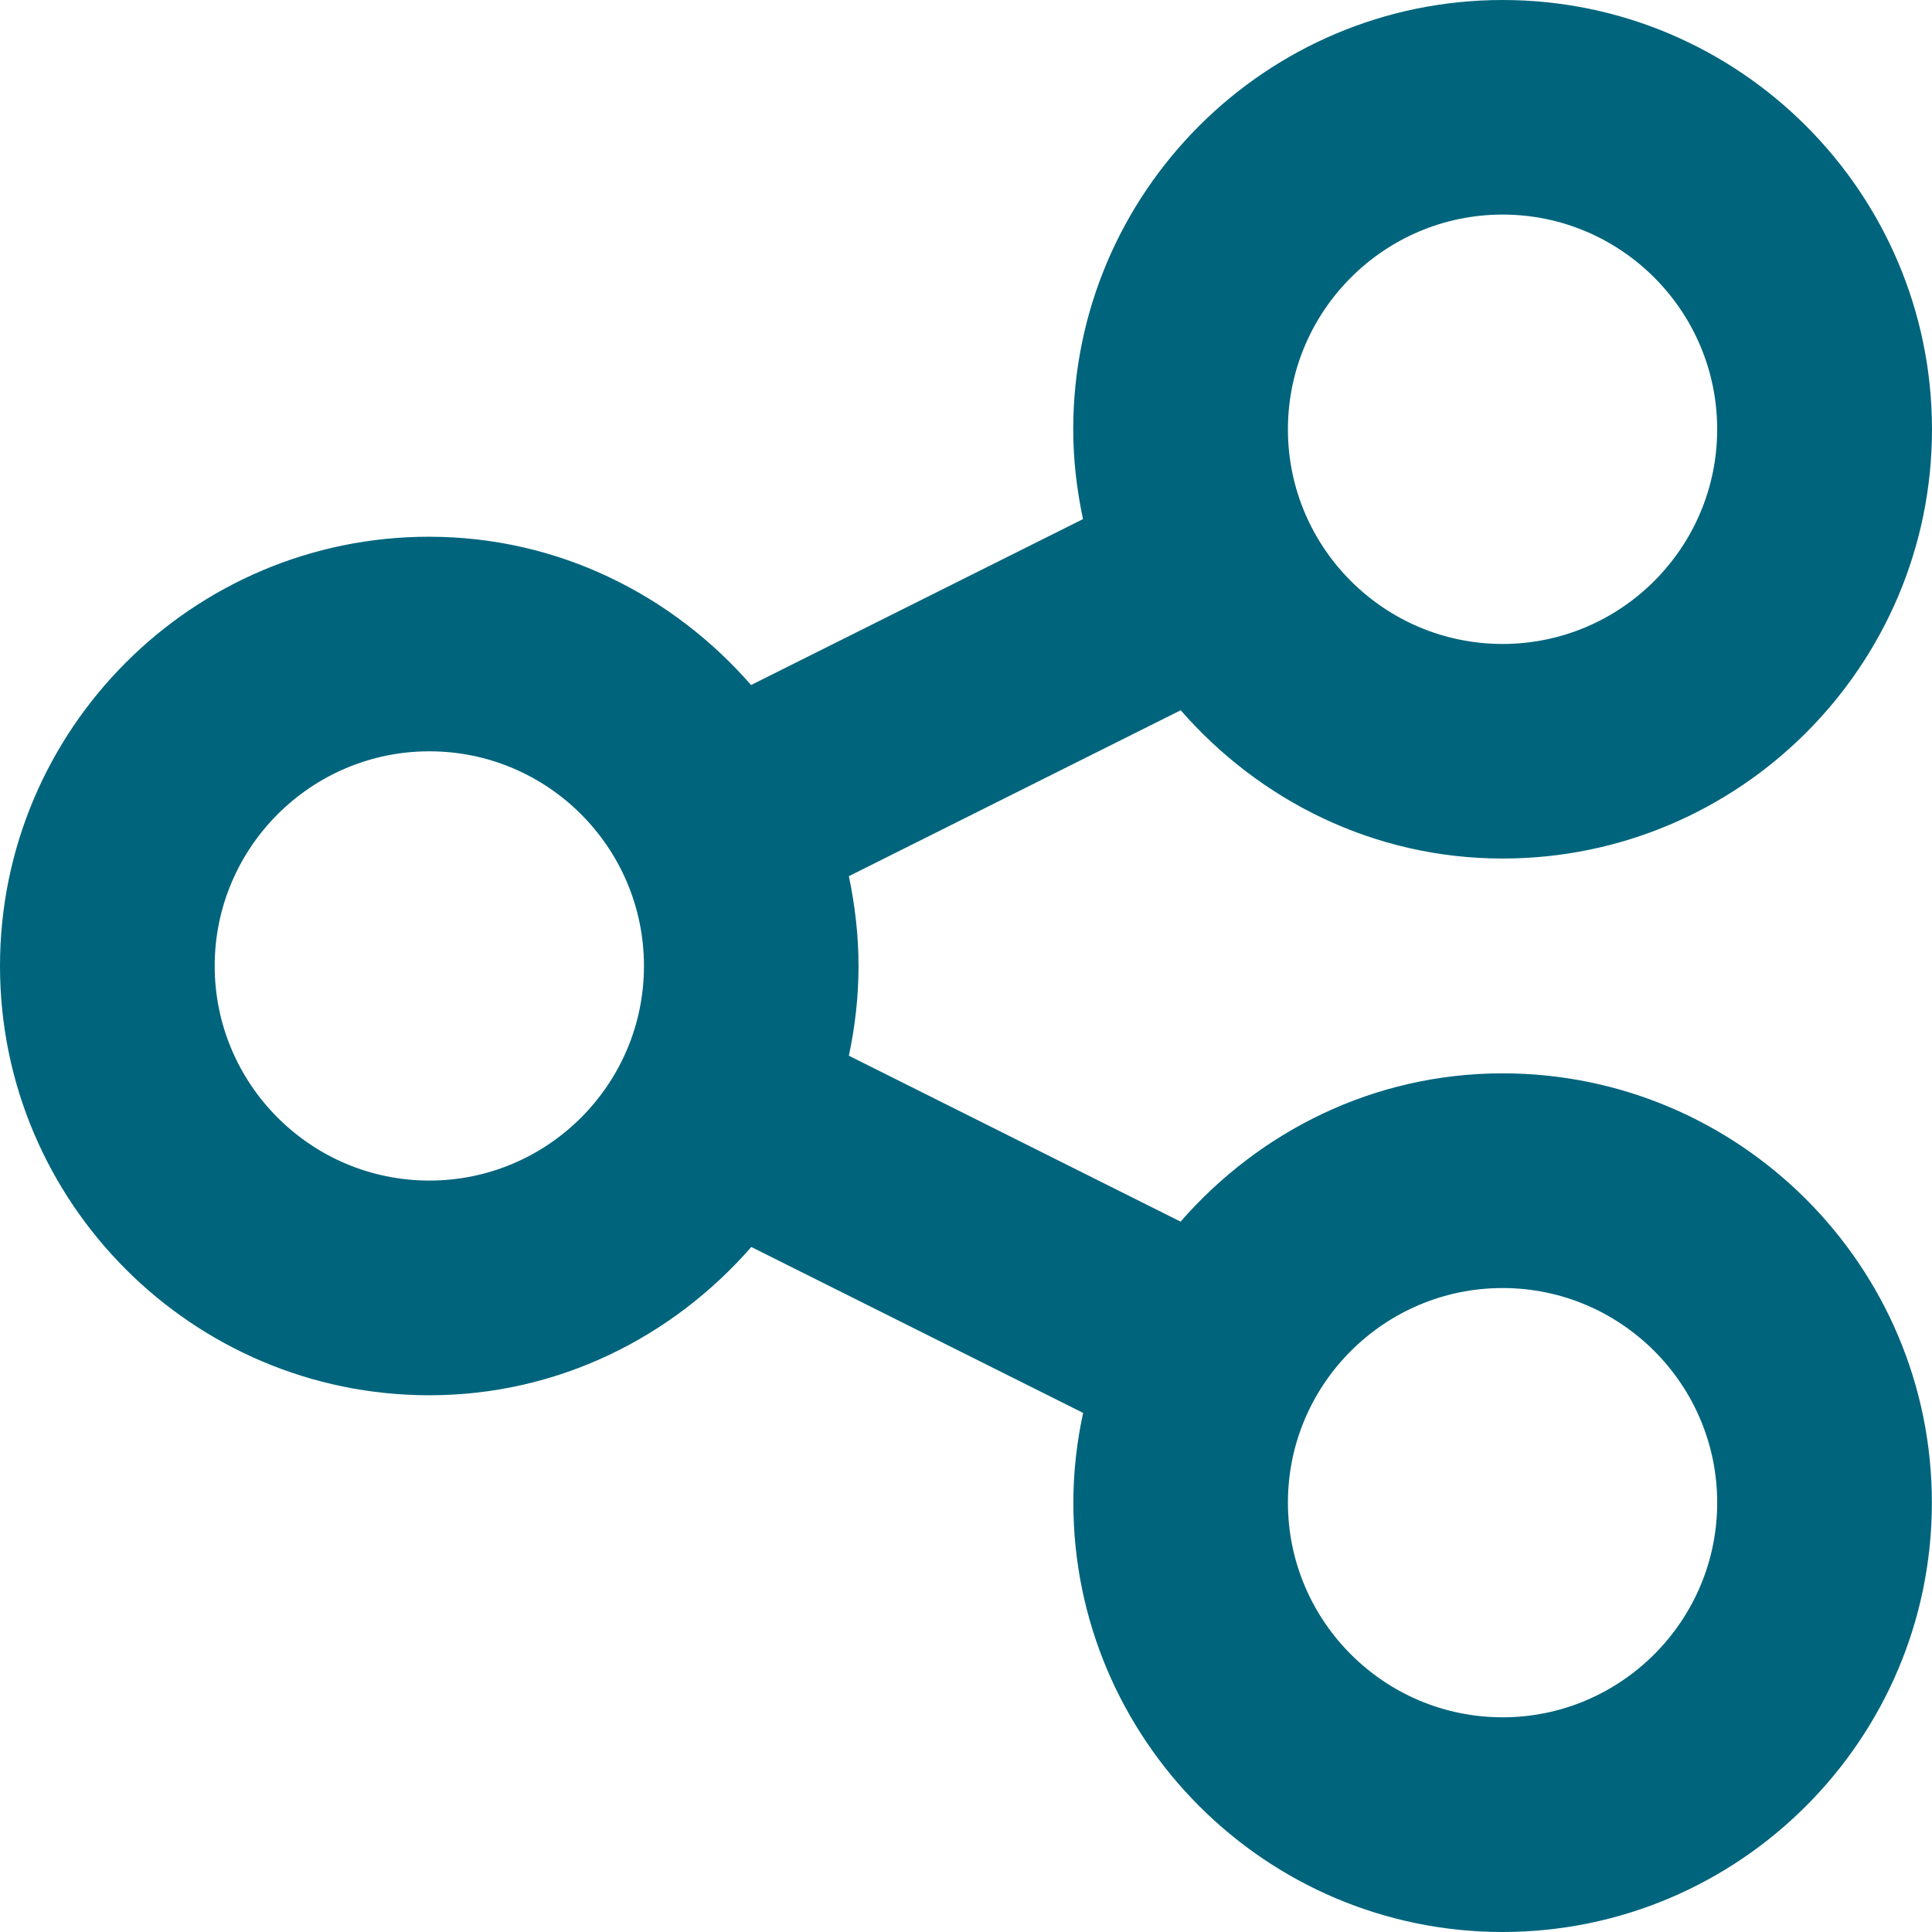
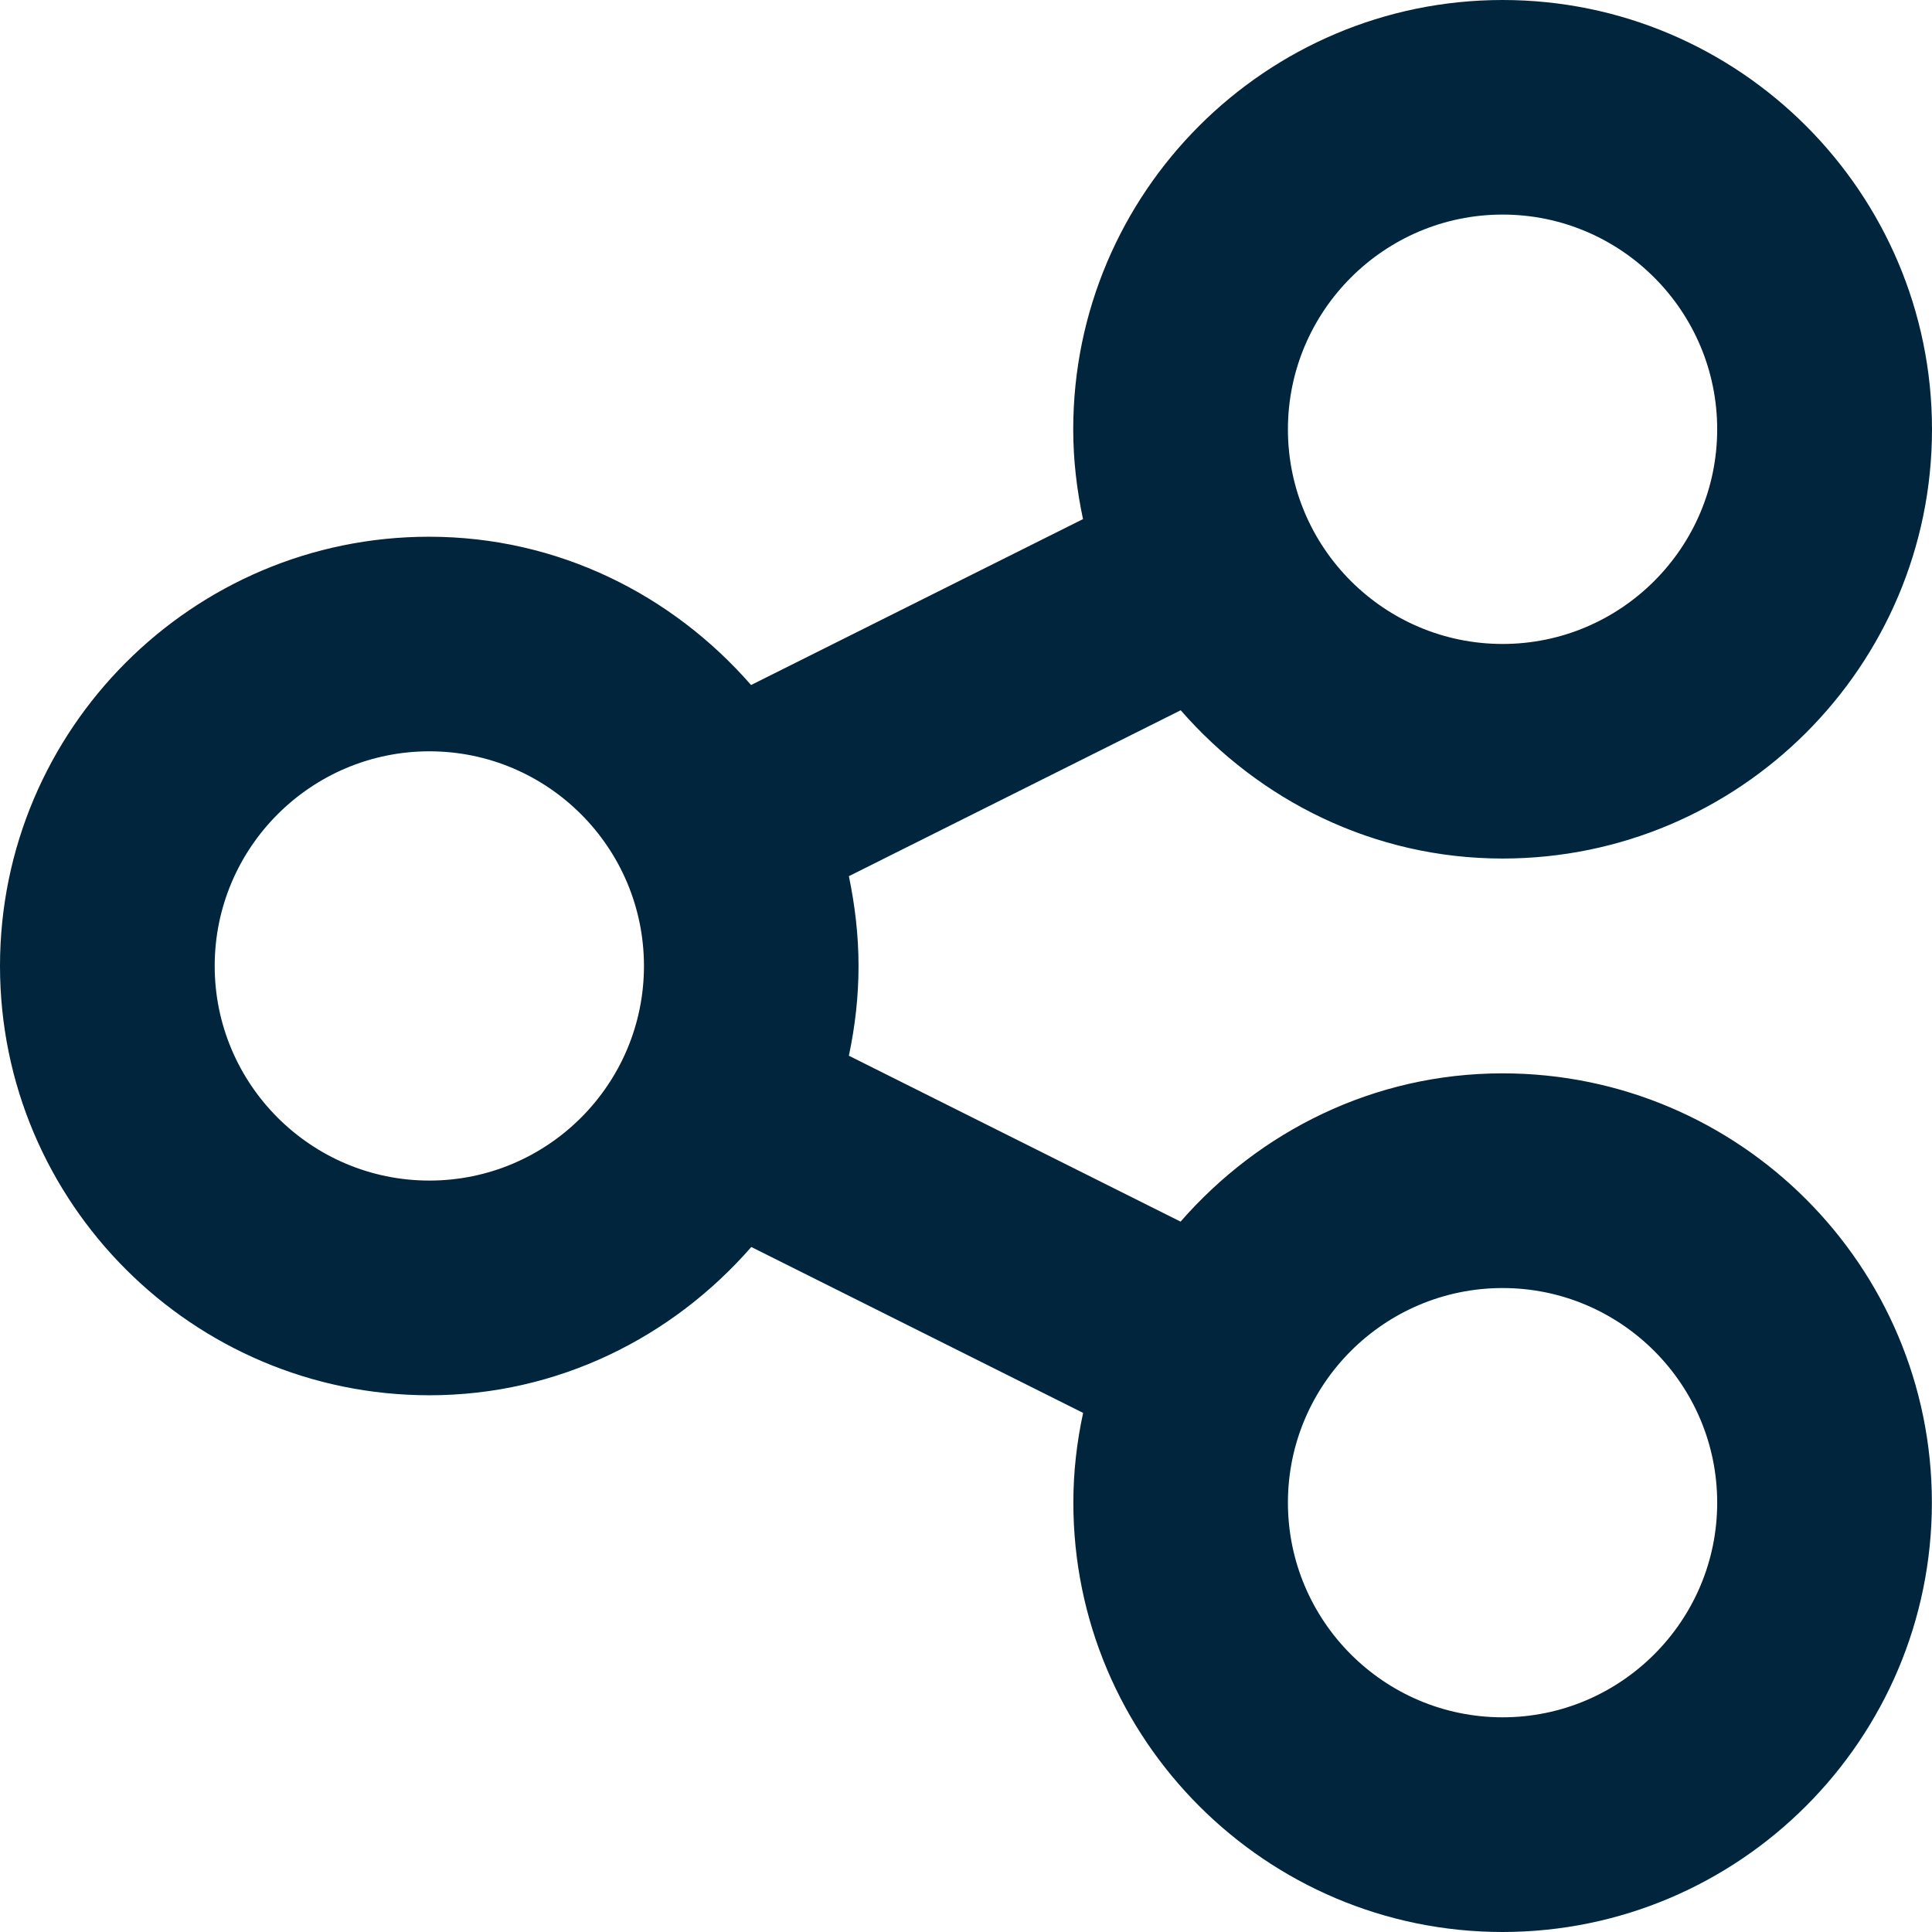
<svg xmlns="http://www.w3.org/2000/svg" width="16" height="16" viewBox="0 0 16 16" fill="none">
-   <path d="M12.444 8.889C11.376 8.889 10.429 9.37 9.777 10.117L7.03 8.743C7.081 8.503 7.11 8.255 7.11 8C7.11 7.745 7.08 7.496 7.03 7.256L9.778 5.882C10.43 6.629 11.377 7.11 12.444 7.11C14.405 7.11 16 5.516 16 3.555C15.999 1.595 14.404 0 12.444 0C10.483 0 8.888 1.595 8.888 3.556C8.888 3.811 8.918 4.059 8.969 4.299L6.22 5.673C5.568 4.926 4.621 4.445 3.554 4.445C1.595 4.444 0 6.039 0 8C0 9.96 1.595 11.555 3.556 11.555C4.622 11.555 5.57 11.074 6.222 10.327L8.97 11.701C8.918 11.941 8.889 12.189 8.889 12.444C8.889 14.405 10.484 16 12.444 16C14.405 15.999 15.999 14.404 15.999 12.444C15.999 10.483 14.404 8.889 12.444 8.889ZM12.444 1.777C13.424 1.777 14.221 2.575 14.221 3.555C14.221 4.536 13.423 5.333 12.444 5.333C11.464 5.333 10.666 4.536 10.666 3.556C10.666 2.575 11.464 1.777 12.444 1.777ZM3.556 9.777C2.575 9.777 1.778 8.979 1.778 8C1.778 7.019 2.576 6.222 3.556 6.222C4.536 6.222 5.333 7.019 5.333 8C5.333 8.98 4.536 9.777 3.556 9.777ZM12.444 14.222C11.463 14.222 10.666 13.424 10.666 12.444C10.666 11.464 11.464 10.667 12.444 10.667C13.423 10.667 14.221 11.464 14.221 12.444C14.222 13.423 13.423 14.222 12.444 14.222Z" fill="#00647D" />
+   <path d="M12.444 8.889C11.376 8.889 10.429 9.37 9.777 10.117L7.03 8.743C7.081 8.503 7.11 8.255 7.11 8C7.11 7.745 7.08 7.496 7.03 7.256L9.778 5.882C10.43 6.629 11.377 7.11 12.444 7.11C14.405 7.11 16 5.516 16 3.555C15.999 1.595 14.404 0 12.444 0C10.483 0 8.888 1.595 8.888 3.556C8.888 3.811 8.918 4.059 8.969 4.299L6.22 5.673C5.568 4.926 4.621 4.445 3.554 4.445C1.595 4.444 0 6.039 0 8C0 9.96 1.595 11.555 3.556 11.555C4.622 11.555 5.57 11.074 6.222 10.327L8.97 11.701C8.918 11.941 8.889 12.189 8.889 12.444C8.889 14.405 10.484 16 12.444 16C14.405 15.999 15.999 14.404 15.999 12.444C15.999 10.483 14.404 8.889 12.444 8.889ZM12.444 1.777C13.424 1.777 14.221 2.575 14.221 3.555C14.221 4.536 13.423 5.333 12.444 5.333C11.464 5.333 10.666 4.536 10.666 3.556C10.666 2.575 11.464 1.777 12.444 1.777ZM3.556 9.777C2.575 9.777 1.778 8.979 1.778 8C1.778 7.019 2.576 6.222 3.556 6.222C4.536 6.222 5.333 7.019 5.333 8C5.333 8.98 4.536 9.777 3.556 9.777ZM12.444 14.222C11.463 14.222 10.666 13.424 10.666 12.444C10.666 11.464 11.464 10.667 12.444 10.667C13.423 10.667 14.221 11.464 14.221 12.444C14.222 13.423 13.423 14.222 12.444 14.222Z" fill="#00253D" />
</svg>
